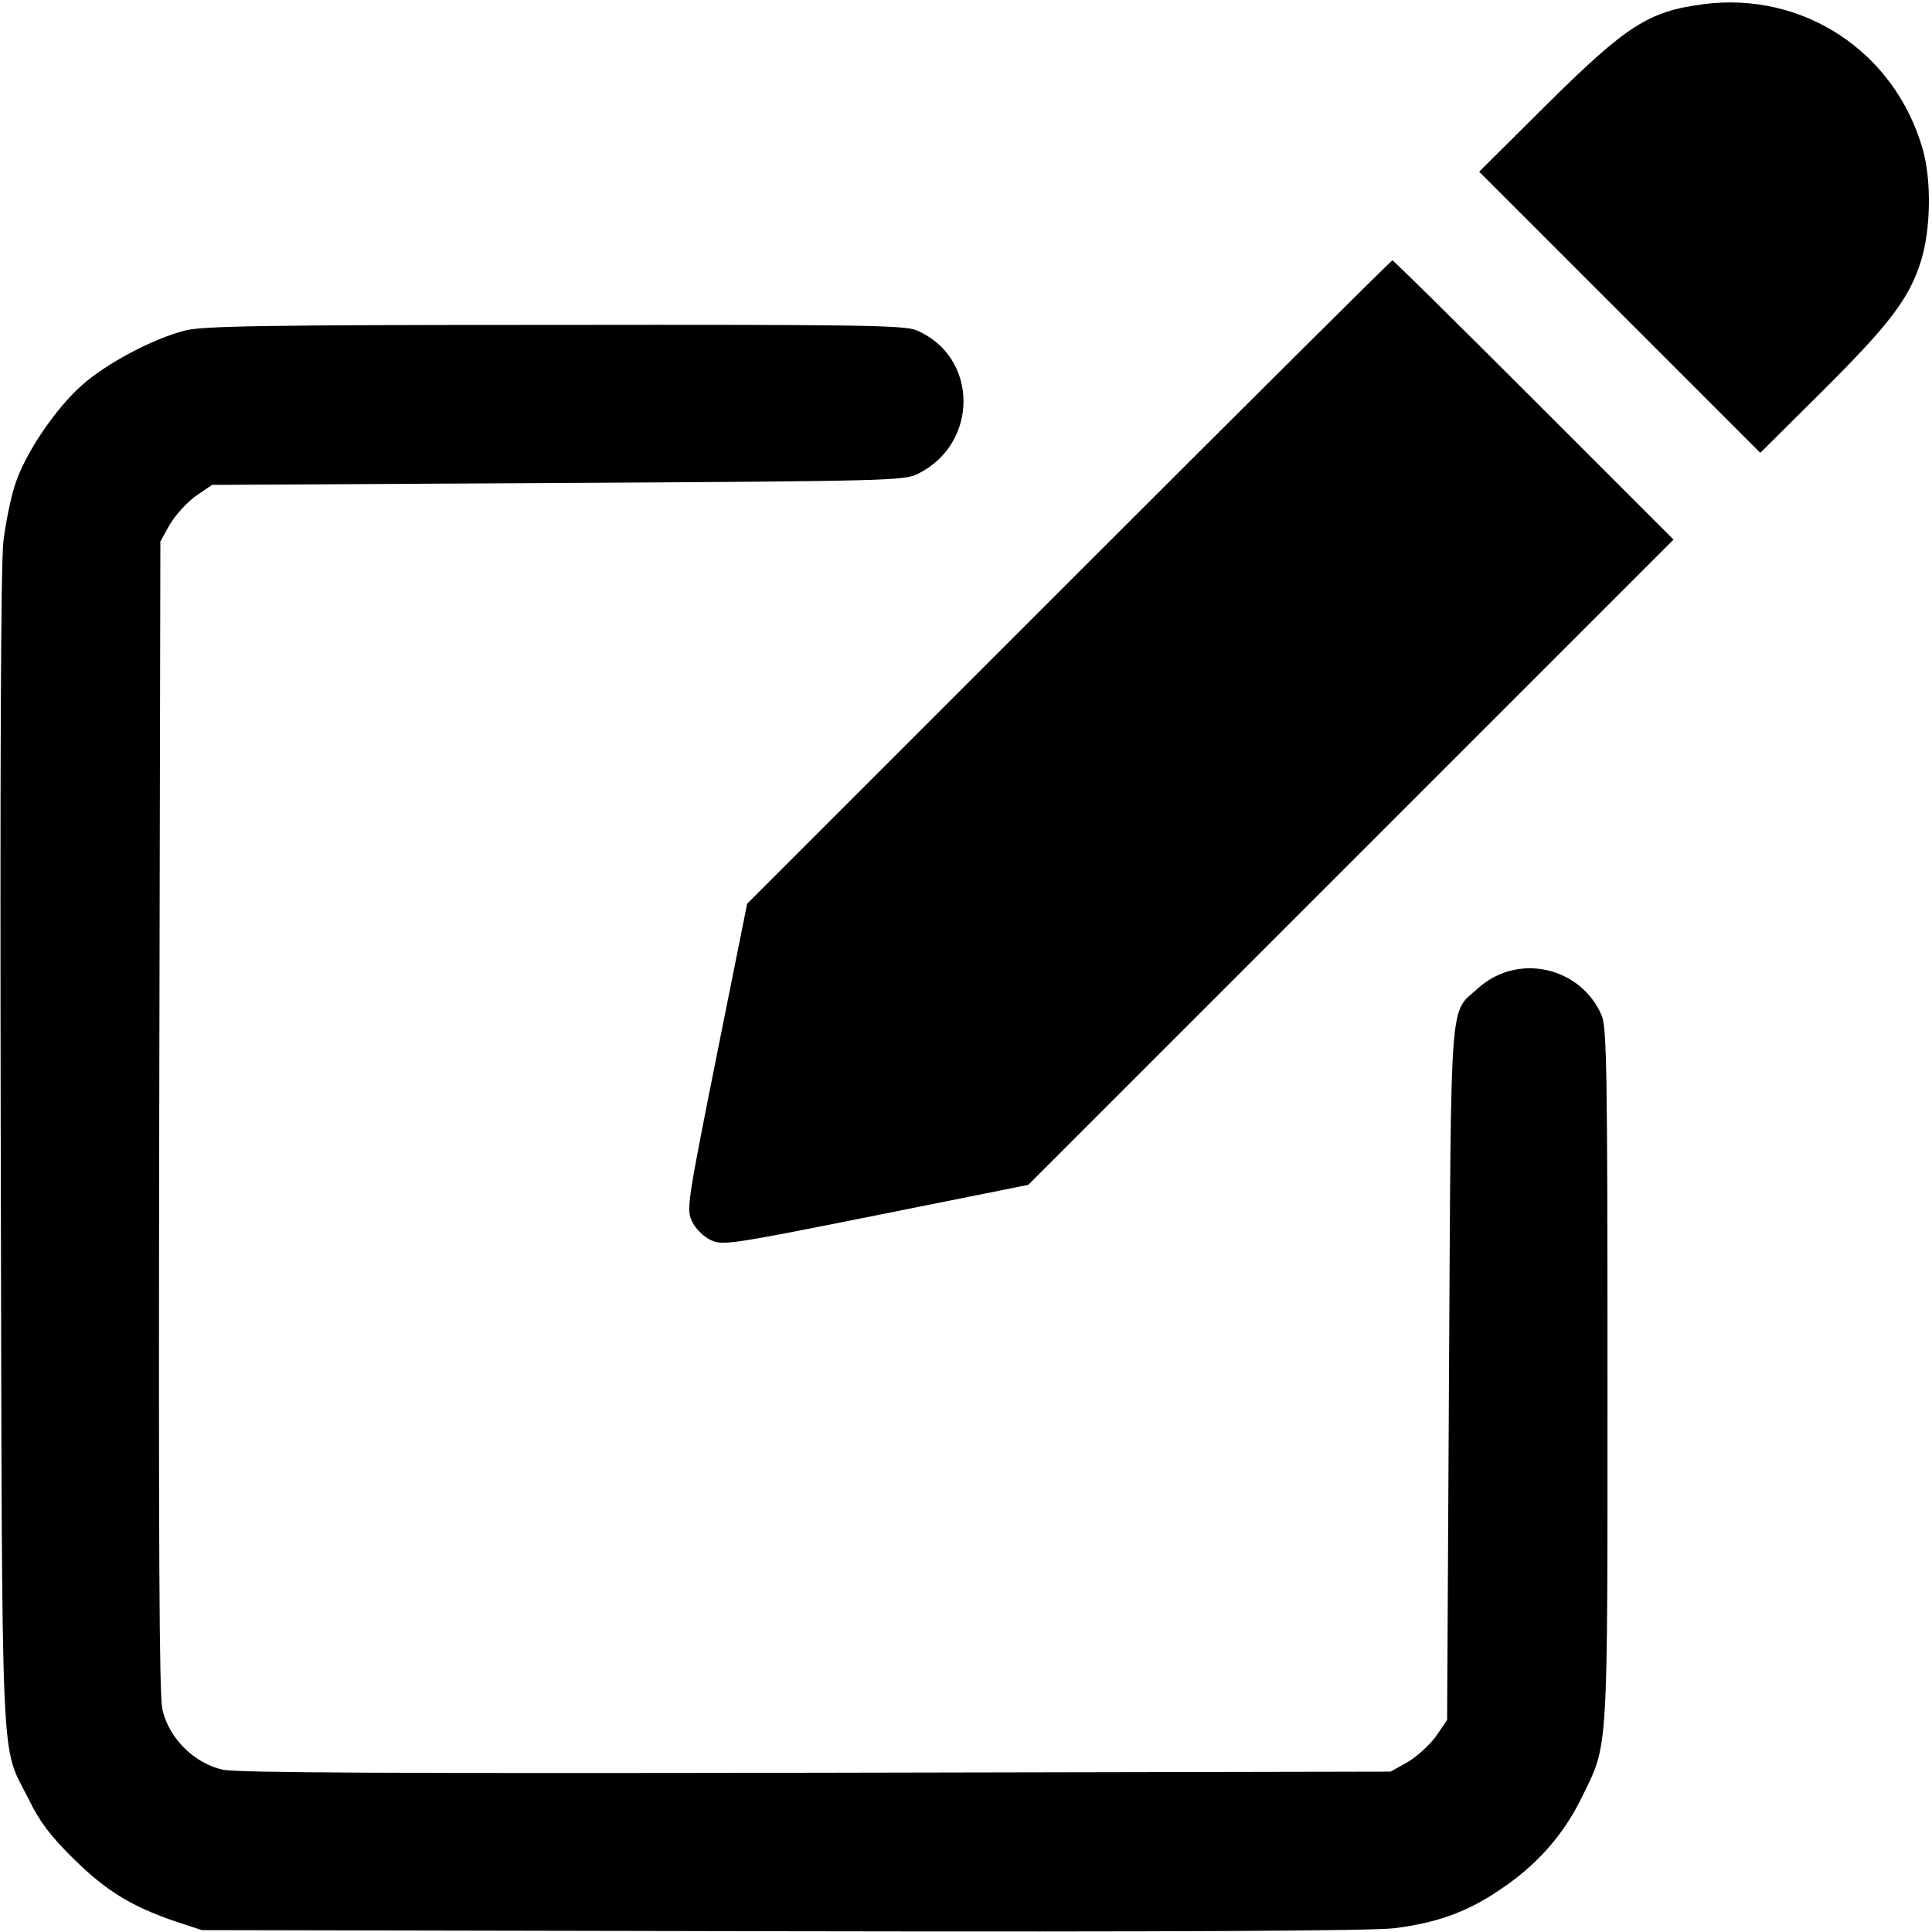
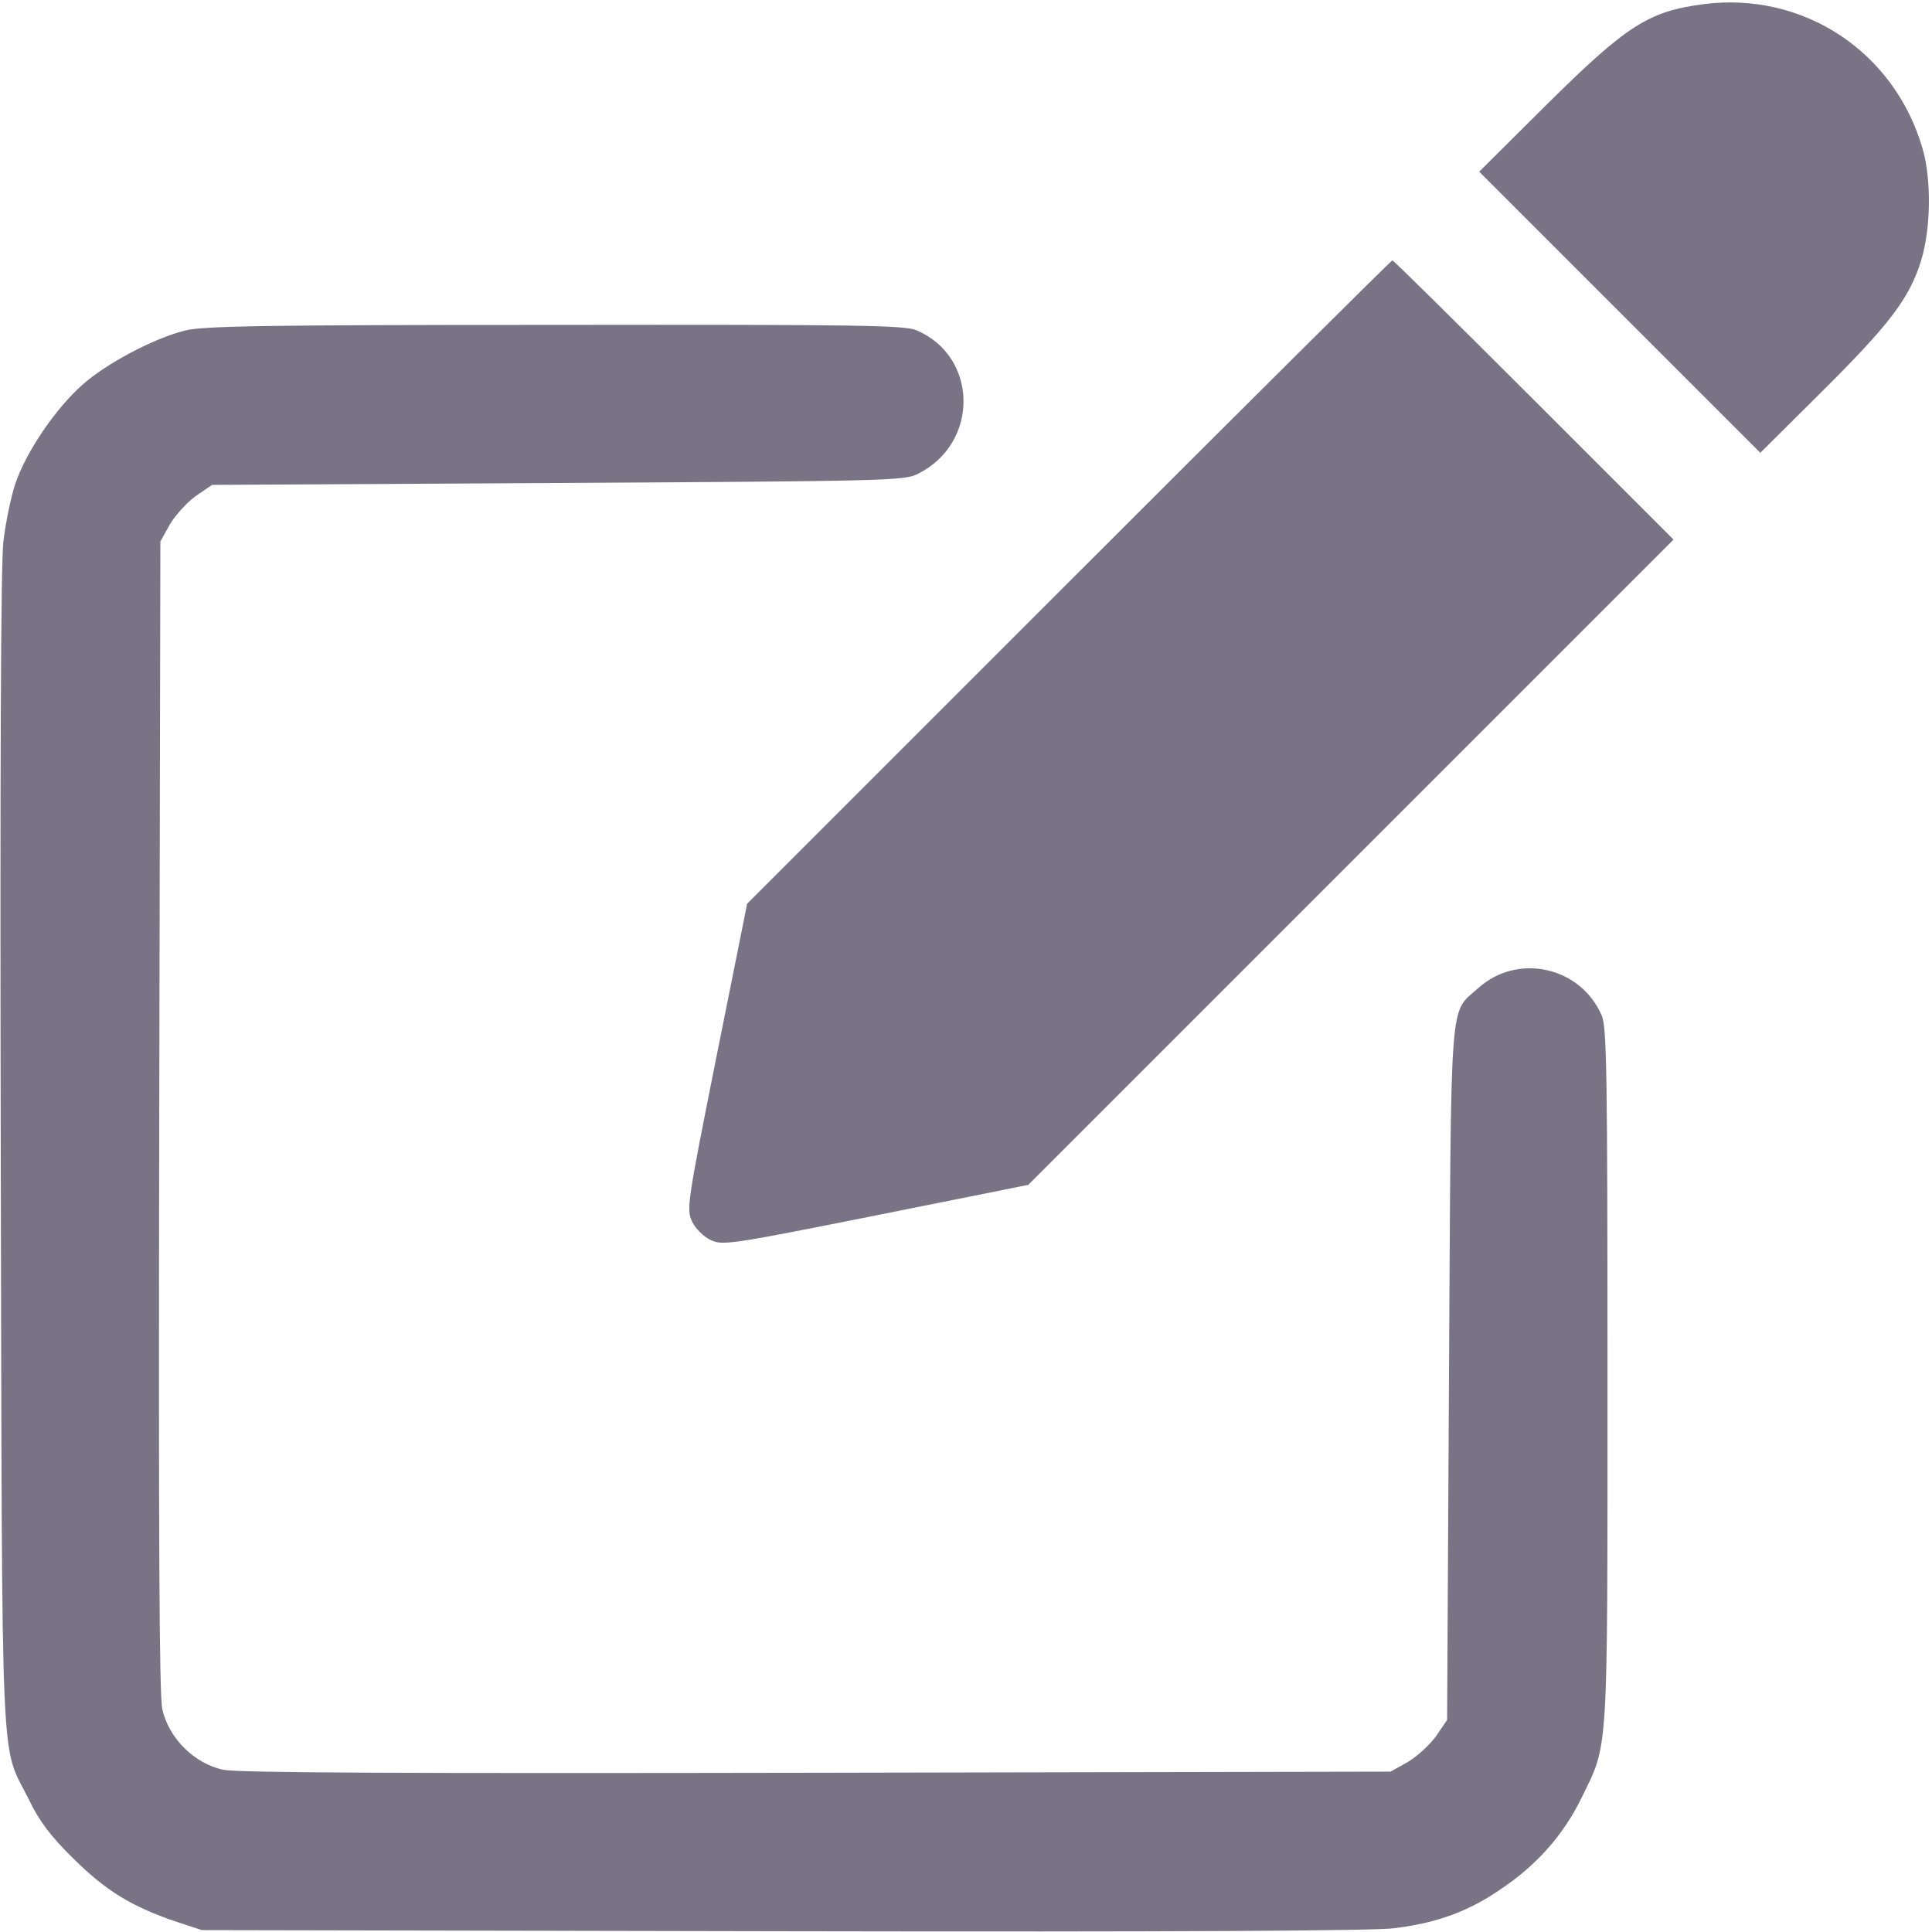
<svg xmlns="http://www.w3.org/2000/svg" version="1.0" width="512pt" height="512pt" viewBox="0 0 512 512" preserveAspectRatio="xMidYMid meet">
-   <g transform="translate(0,512) scale(0.1,-0.1)" fill="#000000" stroke="none">
+   <g transform="translate(0,512) scale(0.1,-0.1)" fill="#787486" stroke="none">
    <path d="M4515 5109 c-146 -19 -203 -55 -418 -268 l-177 -176 372 -372 373 -373 164 163 c178 177 231 246 262 346 26 84 28 215 4 297 -74 257 -316 417 -580 383z" />
    <path d="M2833 3578 l-853 -853 -81 -404 c-78 -390 -80 -406 -65 -438 9 -19 30 -40 49 -49 32 -15 48 -13 438 65 l404 81 855 855 855 855 -370 370 c-203 203 -372 370 -375 370 -3 0 -389 -384 -857 -852z" />
    <path d="M490 4244 c-86 -22 -209 -88 -272 -144 -71 -63 -149 -178 -177 -261 -12 -35 -26 -104 -32 -154 -7 -60 -9 -608 -7 -1620 4 -1706 -2 -1559 75 -1715 27 -56 57 -96 117 -155 87 -86 154 -127 271 -167 l70 -23 1540 -3 c1038 -2 1566 1 1620 8 113 14 195 44 280 102 96 64 167 143 216 243 72 148 69 95 69 1117 0 807 -2 923 -15 956 -55 130 -223 168 -328 73 -77 -69 -71 0 -77 -1023 l-5 -916 -30 -44 c-17 -23 -51 -54 -75 -68 l-45 -25 -1520 -3 c-1128 -2 -1534 0 -1574 8 -77 17 -144 84 -161 161 -8 40 -10 446 -8 1574 l3 1520 25 45 c14 24 45 58 68 75 l44 30 916 5 c867 5 919 6 954 24 164 81 161 312 -4 381 -33 13 -149 15 -960 14 -769 0 -932 -3 -978 -15z" />
  </g>
</svg>
